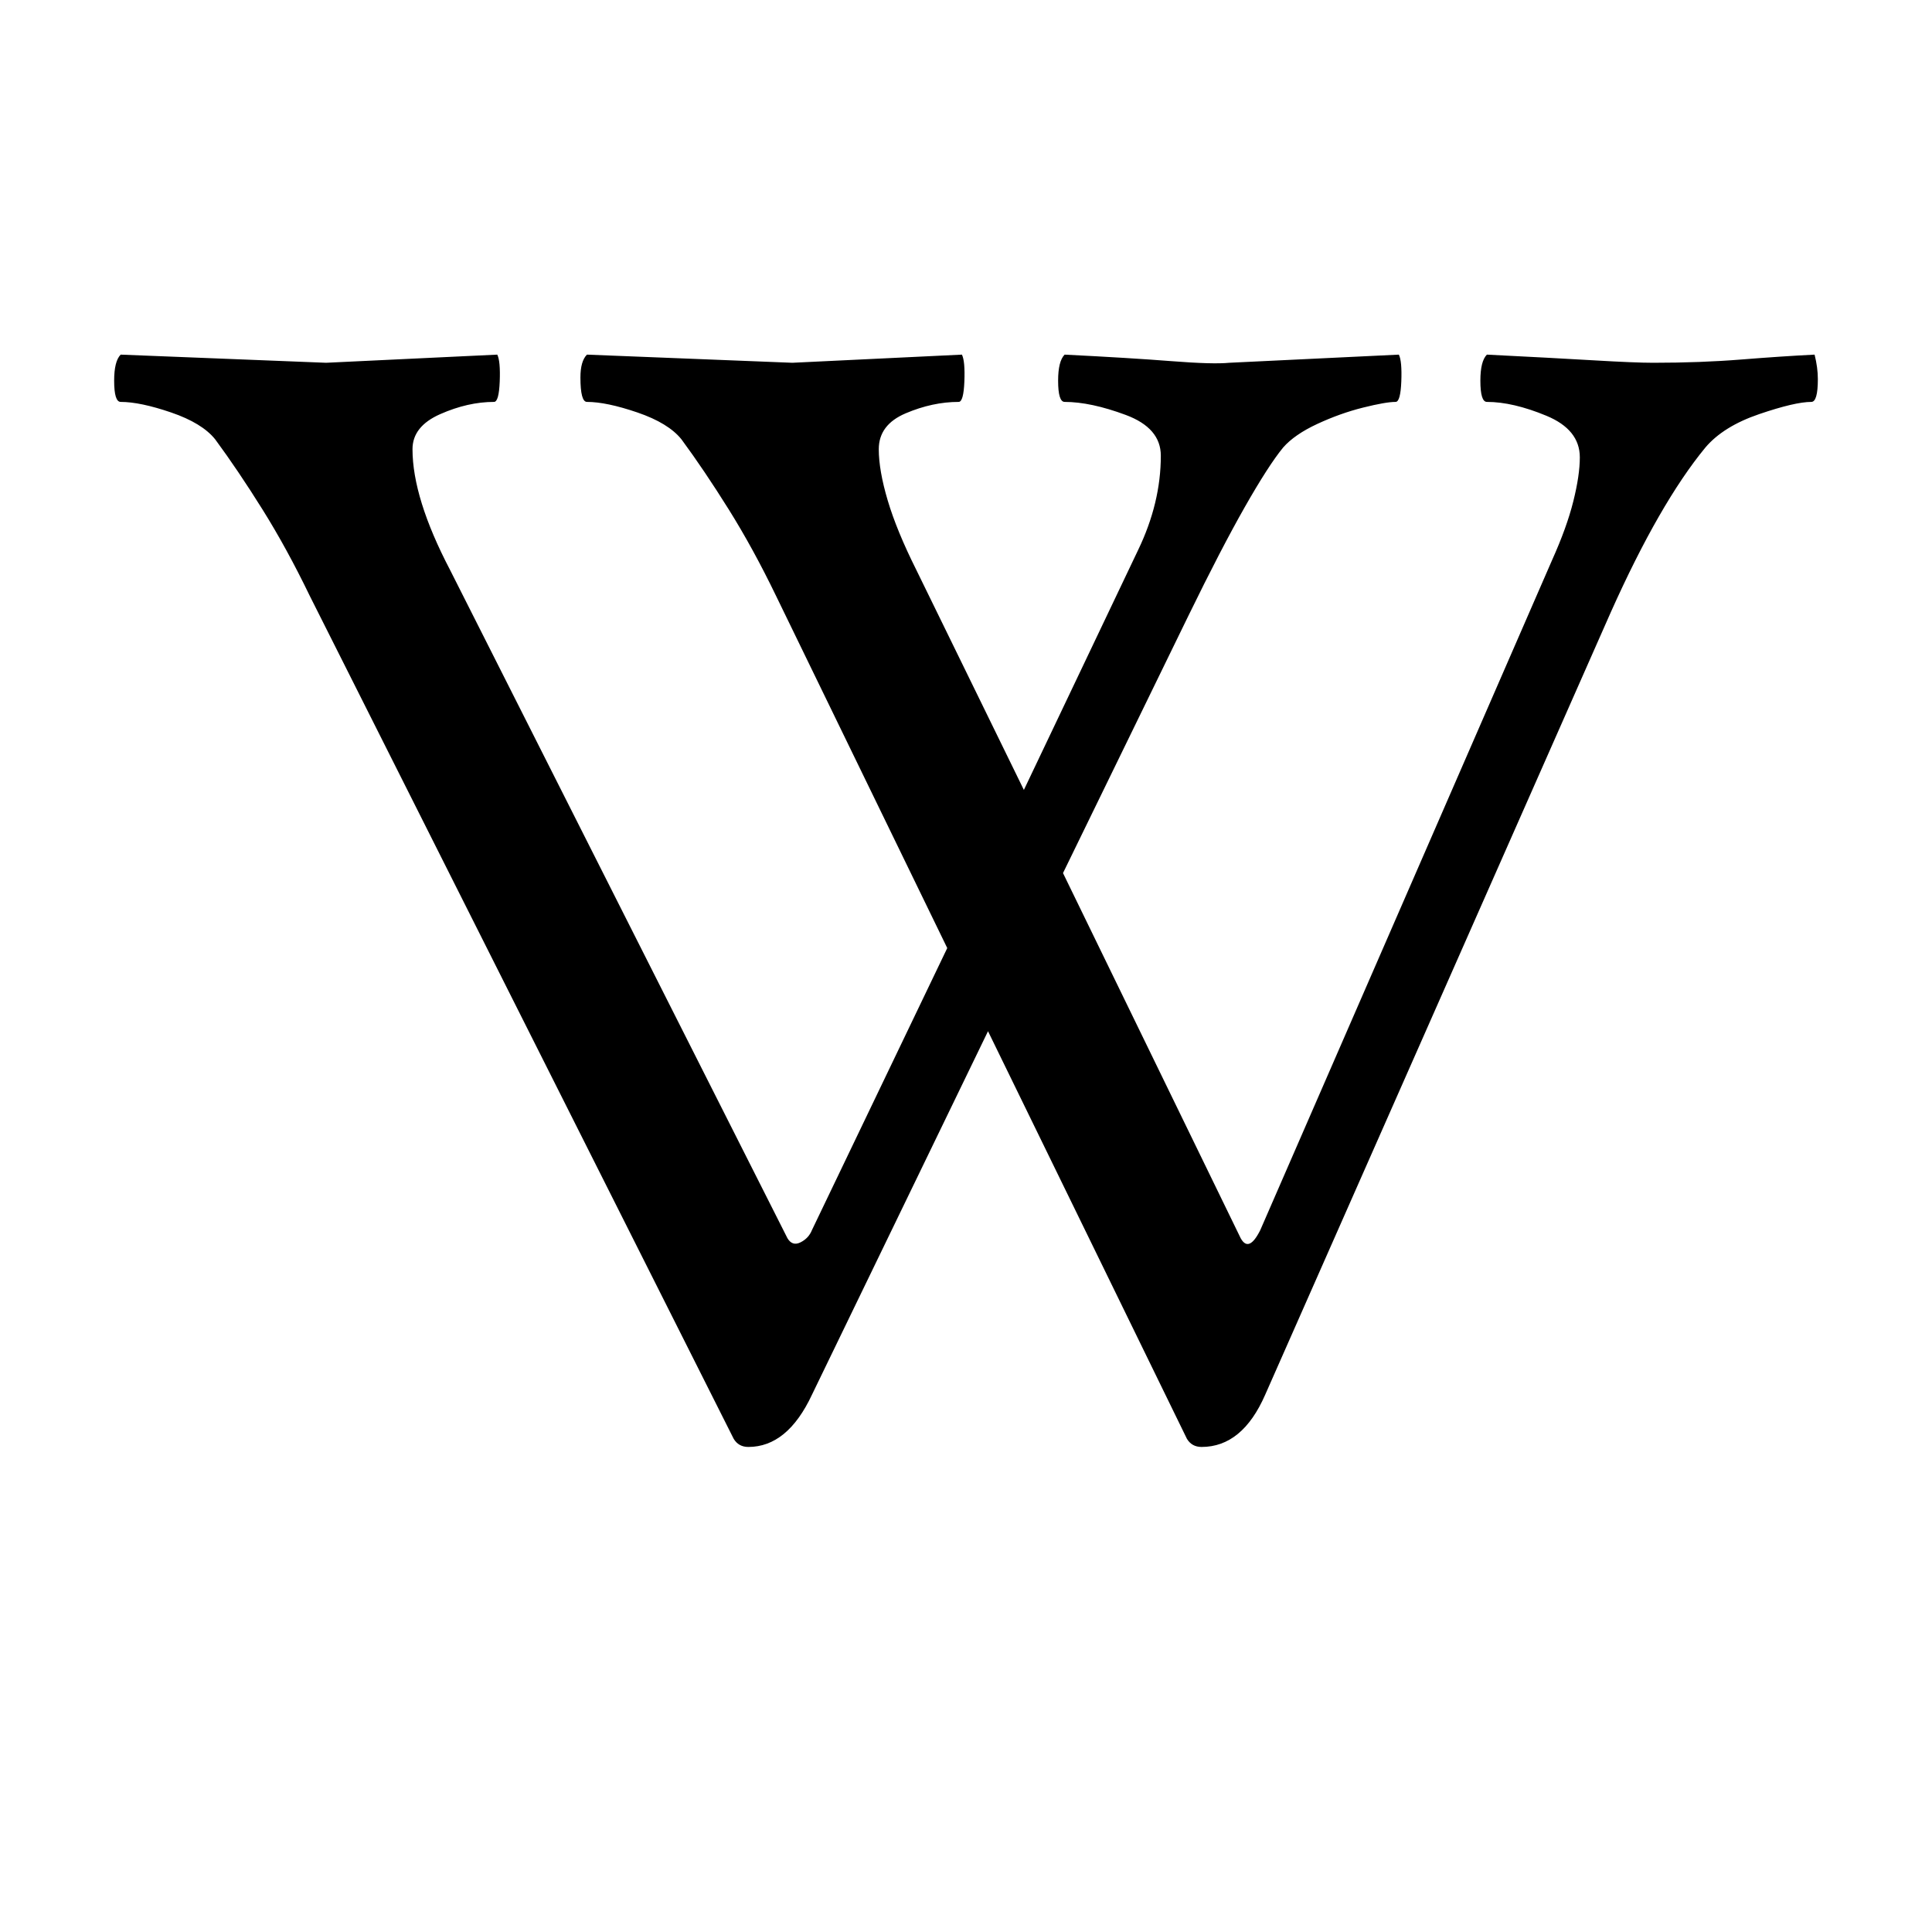
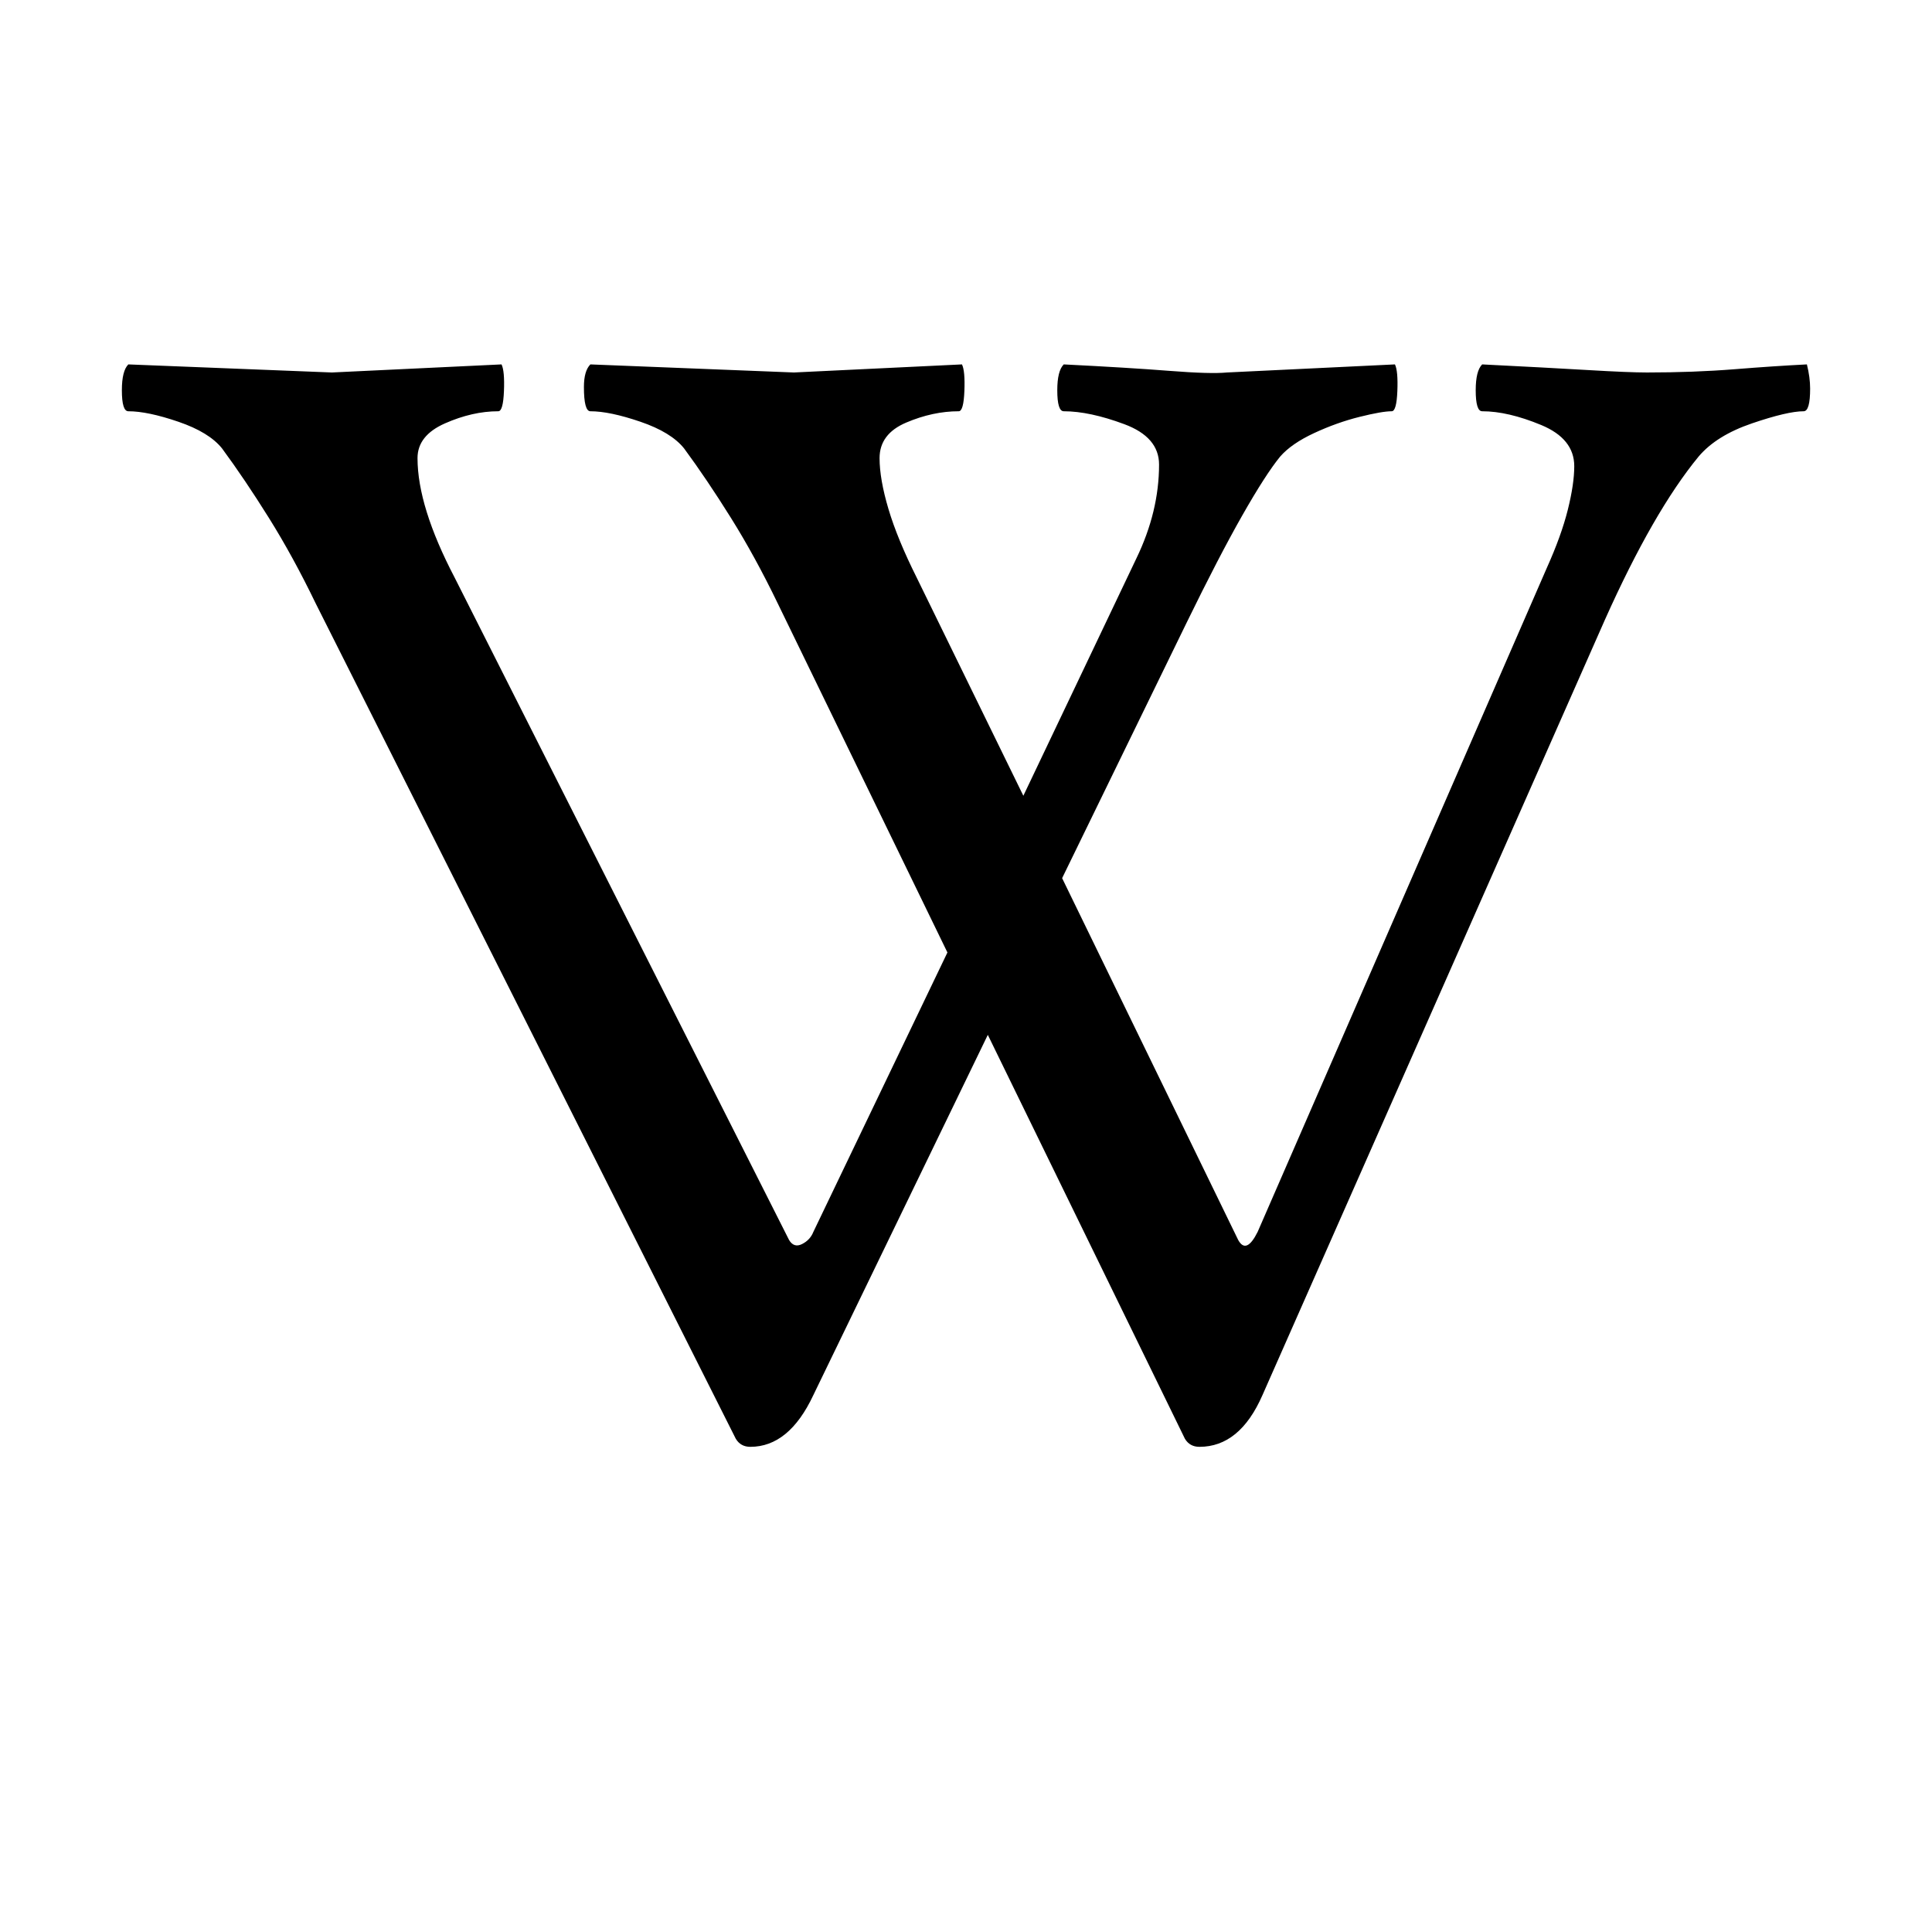
<svg xmlns="http://www.w3.org/2000/svg" height="512" width="512">
  <style>
path { fill: black; fill-rule: nonzero; }
</style>
-   <g transform="translate(8 8) scale(0.4320557) translate(35.5 861) scale(1 -1)">
+   <g transform="translate(8 8) scale(0.4281398) translate(40.75 868.875) scale(1 -1)">
    <path d="M405,-8 q-6,0,-9,5 l-260,517 q-14,29,-29,53 q-15,24,-29,43 q-8,10,-27,16.5 q-19,6.5,-31,6.5 q-4,0,-4,13 q0,12,4,16 l126,-5 l105,5 q2,-4,1.5,-16.5 q-0.5,-12.5,-3.5,-12.5 q-16,0,-33,-7.5 q-17,-7.5,-17,-21.5 q0,-30,23,-74 l207,-410 q3,-5,8,-2.5 q5,2.5,7,7.5 l83,173 l-105,216 q-14,29,-29,53 q-15,24,-29,43 q-8,10,-27,16.5 q-19,6.5,-31,6.5 q-4,0,-4,15 q0,10,4,14 l126,-5 l104,5 q2,-4,1.5,-16.5 q-0.5,-12.5,-3.5,-12.5 q-16,0,-32.5,-7 q-16.5,-7,-16.5,-22 q0,-13,5.5,-31.5 q5.5,-18.5,17.5,-42.5 l66,-135 l70,147 q14,29,14,58 q0,17,-21.5,25 q-21.5,8,-37.5,8 q-4,0,-4,13 q0,12,4,16 q40,-2,65.5,-4 q25.5,-2,35.5,-1 l104,5 q2,-4,1.5,-16.5 q-0.5,-12.5,-3.5,-12.5 q-6,0,-20,-3.5 q-14,-3.5,-28,-10 q-14,-6.5,-21,-14.5 q-9,-11,-23.5,-36.5 q-14.5,-25.5,-34.5,-66.5 l-77,-158 l109,-224 q5,-9,12,5 l179,411 q9,20,13,36 q4,16,4,27 q0,17,-20.5,25.5 q-20.5,8.5,-36.5,8.5 q-4,0,-4,13 q0,12,4,16 q40,-2,65.5,-3.5 q25.5,-1.5,36.5,-1.5 q29,0,54,2 q25,2,45,3 q2,-8,2,-15 q0,-14,-4,-14 q-10,0,-32,-7.5 q-22,-7.5,-33,-20.5 q-28,-34,-58,-101 l-212,-480 q-14,-32,-39,-32 q-6,0,-9,5 l-122,250 l-108,-223 q-15,-32,-39,-32 z" />
  </g>
</svg>
